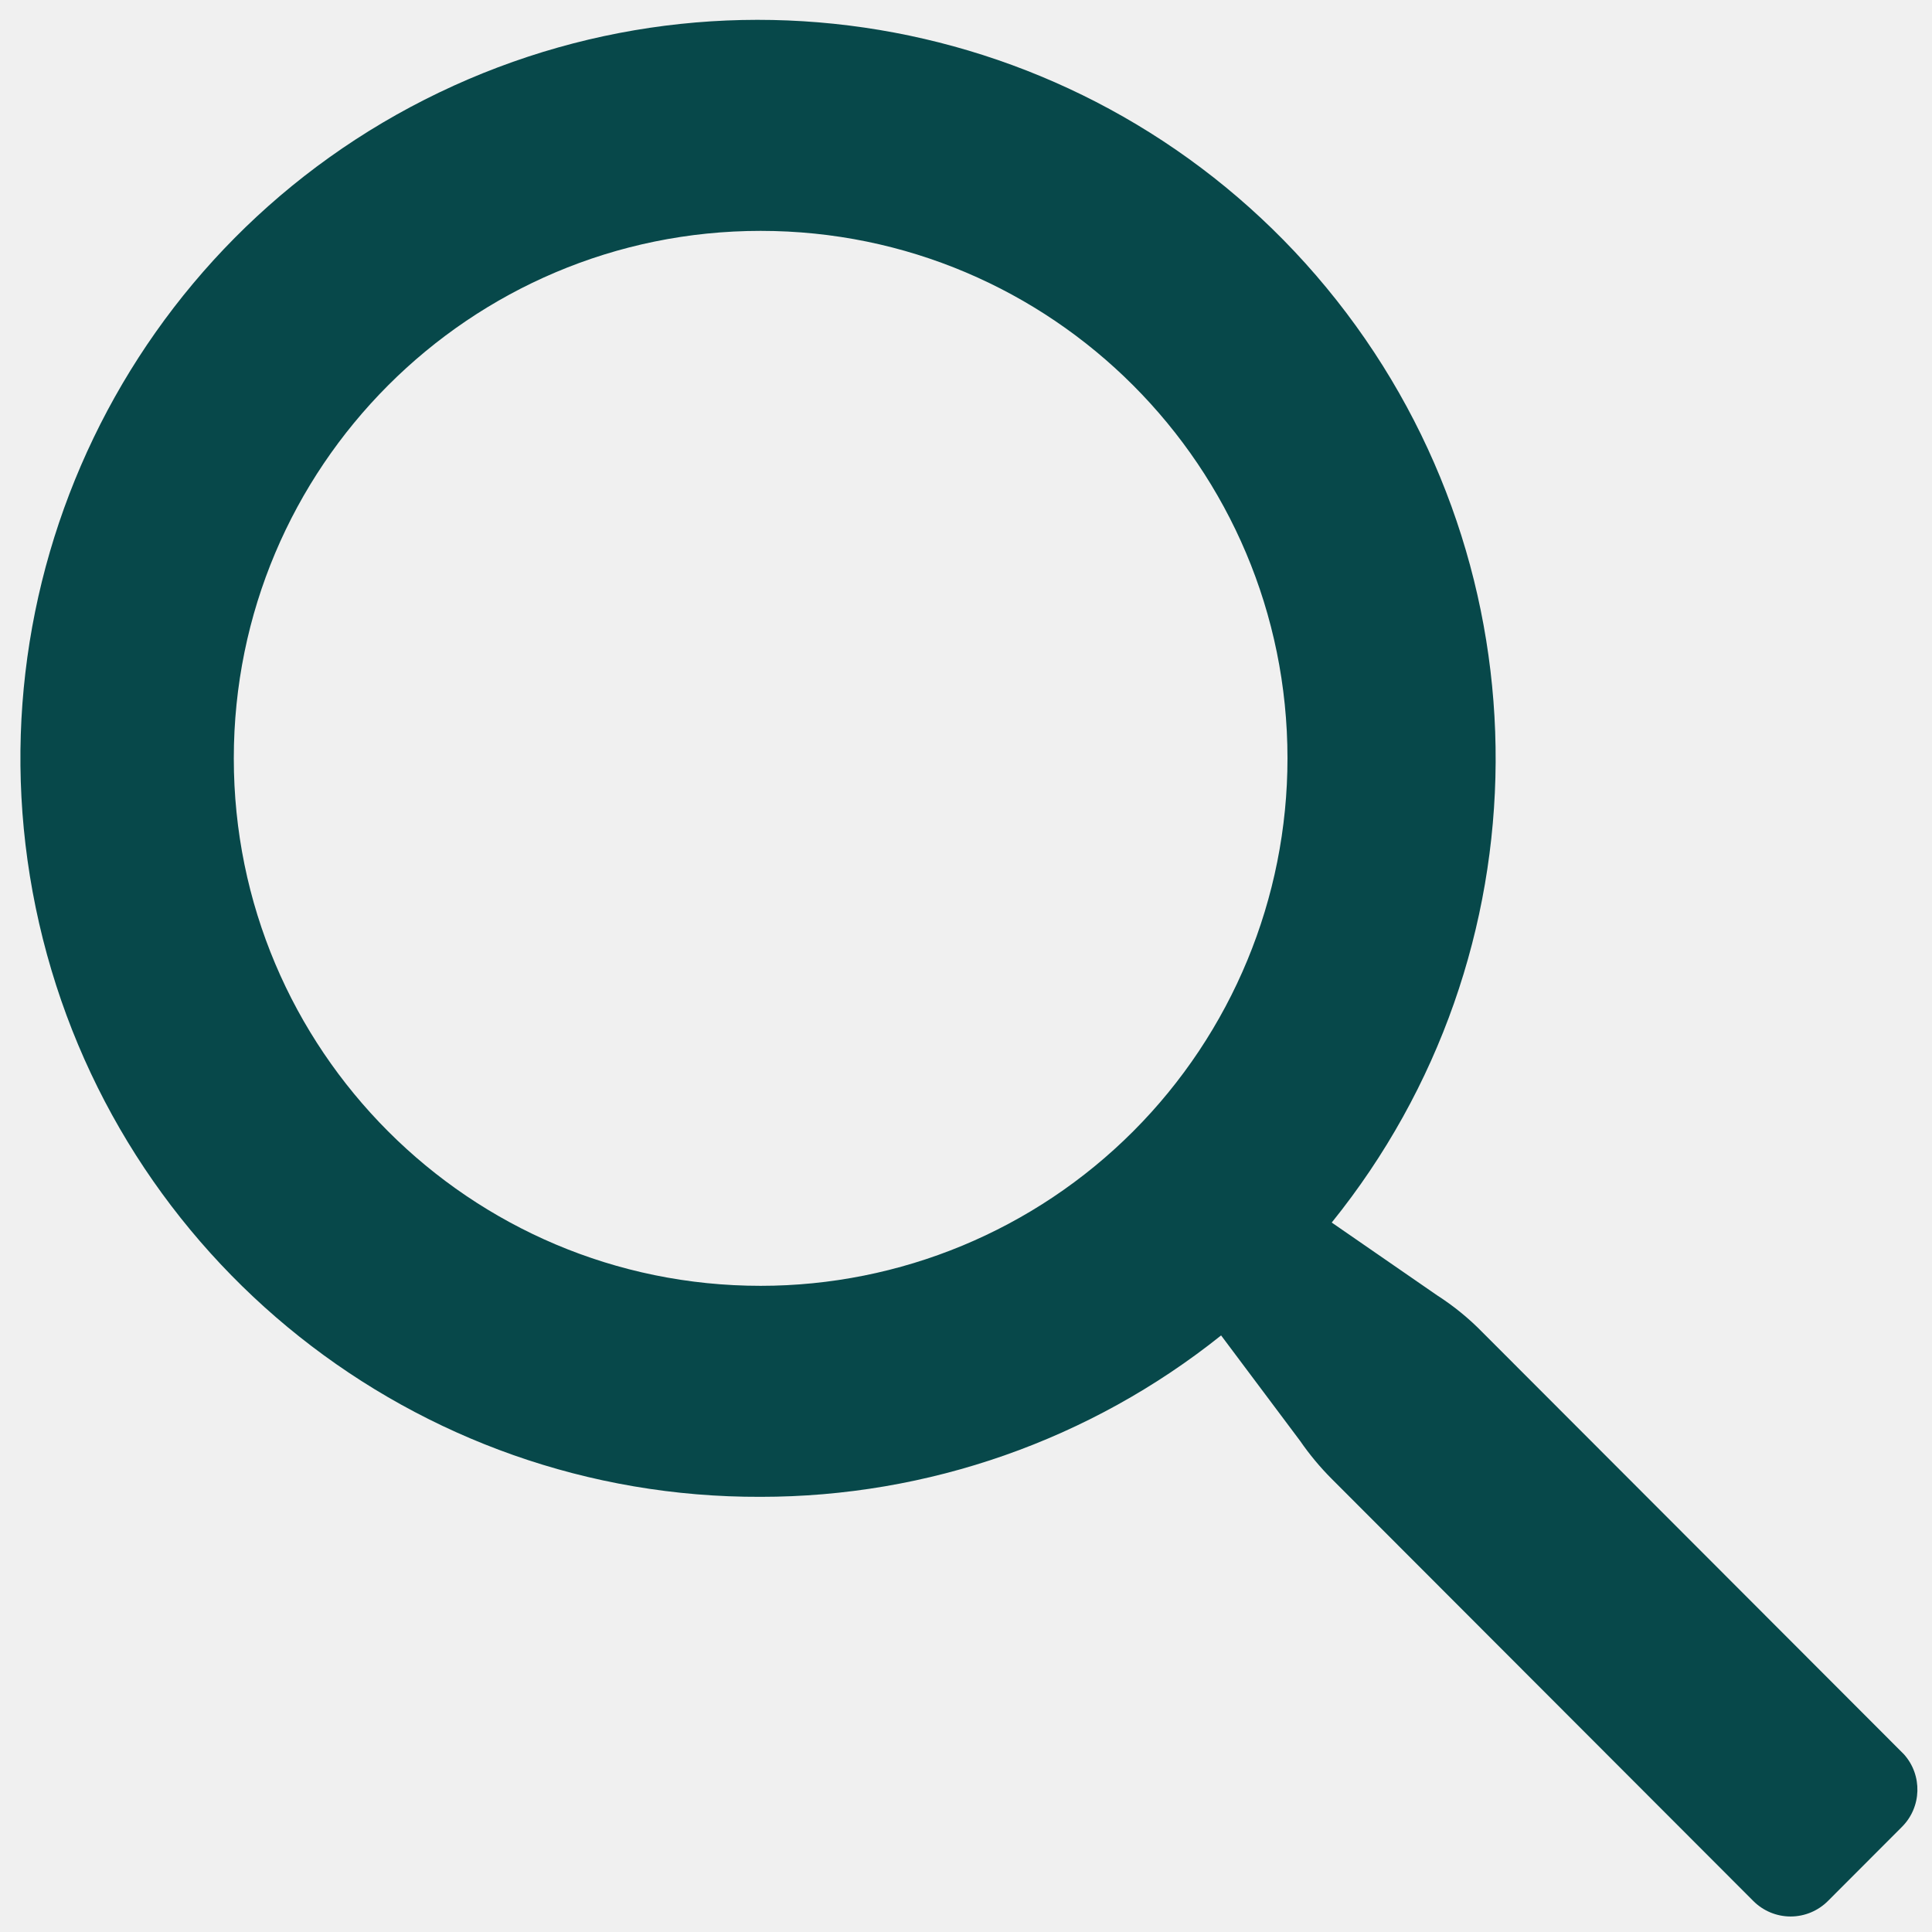
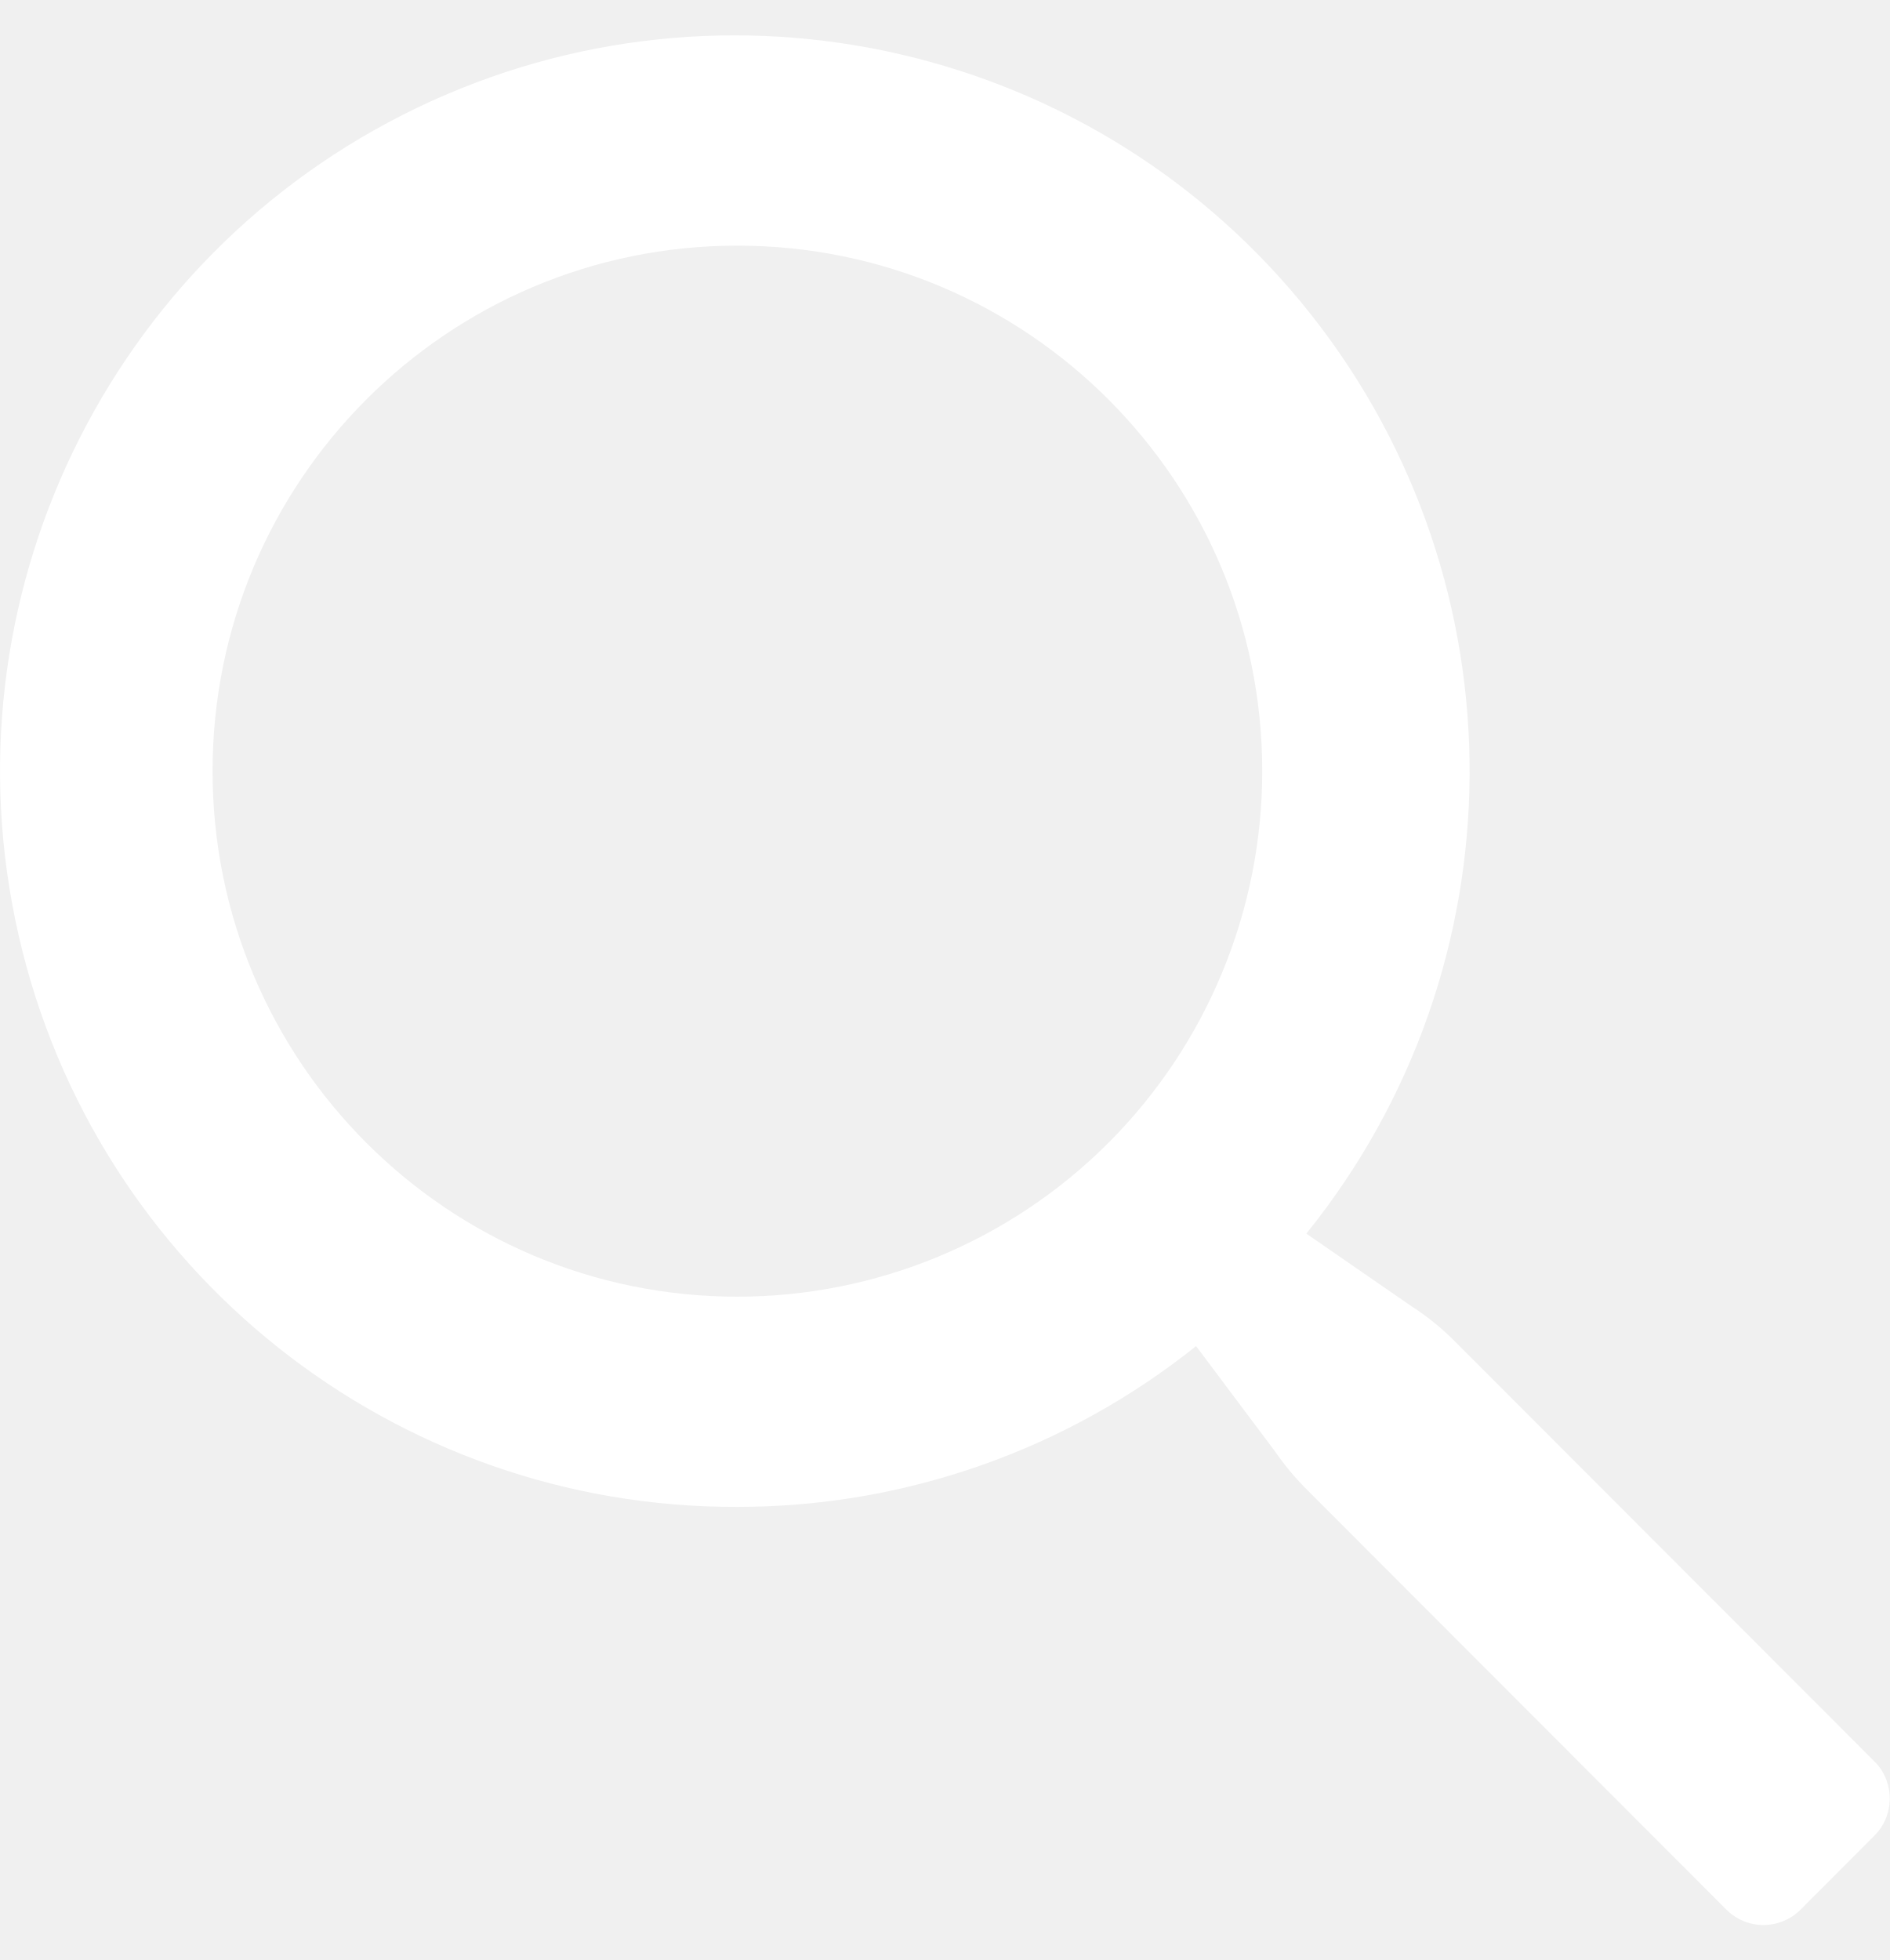
- <svg xmlns="http://www.w3.org/2000/svg" width="70" height="70" viewBox="0 0 70 70" fill="none">
-   <path fill-rule="evenodd" clip-rule="evenodd" d="M53.711 48.27L68.981 63.559C69.663 64.318 69.63 65.479 68.905 66.197L66.233 68.873C65.874 69.234 65.386 69.438 64.877 69.438C64.368 69.438 63.88 69.234 63.522 68.873L48.251 53.583C47.829 53.16 47.446 52.7 47.106 52.207L44.243 48.385C39.505 52.172 33.622 54.235 27.559 54.233C15.066 54.276 4.21 45.648 1.418 33.456C-1.374 21.264 4.644 8.763 15.908 3.353C27.172 -2.057 40.677 1.068 48.427 10.879C56.177 20.689 56.104 34.567 48.251 44.295L52.069 46.932C52.665 47.315 53.216 47.763 53.711 48.27ZM8.471 27.477C8.471 38.032 17.017 46.588 27.559 46.588C32.622 46.588 37.477 44.575 41.057 40.991C44.636 37.407 46.648 32.546 46.648 27.477C46.648 16.922 38.101 8.365 27.559 8.365C17.017 8.365 8.471 16.922 8.471 27.477Z" fill="#07484A" />
+ <svg xmlns="http://www.w3.org/2000/svg" width="27" height="28" viewBox="0 0 27 28" fill="none">
+   <path fill-rule="evenodd" clip-rule="evenodd" d="M20.809 19.185L26.808 25.191C27.075 25.489 27.062 25.945 26.777 26.227L25.728 27.278C25.587 27.42 25.395 27.5 25.195 27.5C24.995 27.5 24.804 27.42 24.663 27.278L18.664 21.272C18.498 21.106 18.348 20.925 18.214 20.731L17.089 19.23C15.228 20.718 12.917 21.528 10.536 21.527C5.628 21.544 1.363 18.155 0.267 13.365C-0.83 8.576 1.534 3.665 5.959 1.54C10.383 -0.585 15.688 0.642 18.733 4.496C21.777 8.35 21.749 13.802 18.664 17.623L20.164 18.659C20.398 18.809 20.614 18.986 20.809 19.185ZM3.037 11.016C3.037 15.163 6.394 18.524 10.535 18.524C12.524 18.524 14.431 17.733 15.838 16.325C17.244 14.917 18.034 13.008 18.034 11.016C18.034 6.87 14.677 3.509 10.535 3.509C6.394 3.509 3.037 6.87 3.037 11.016Z" fill="white" />
</svg>
